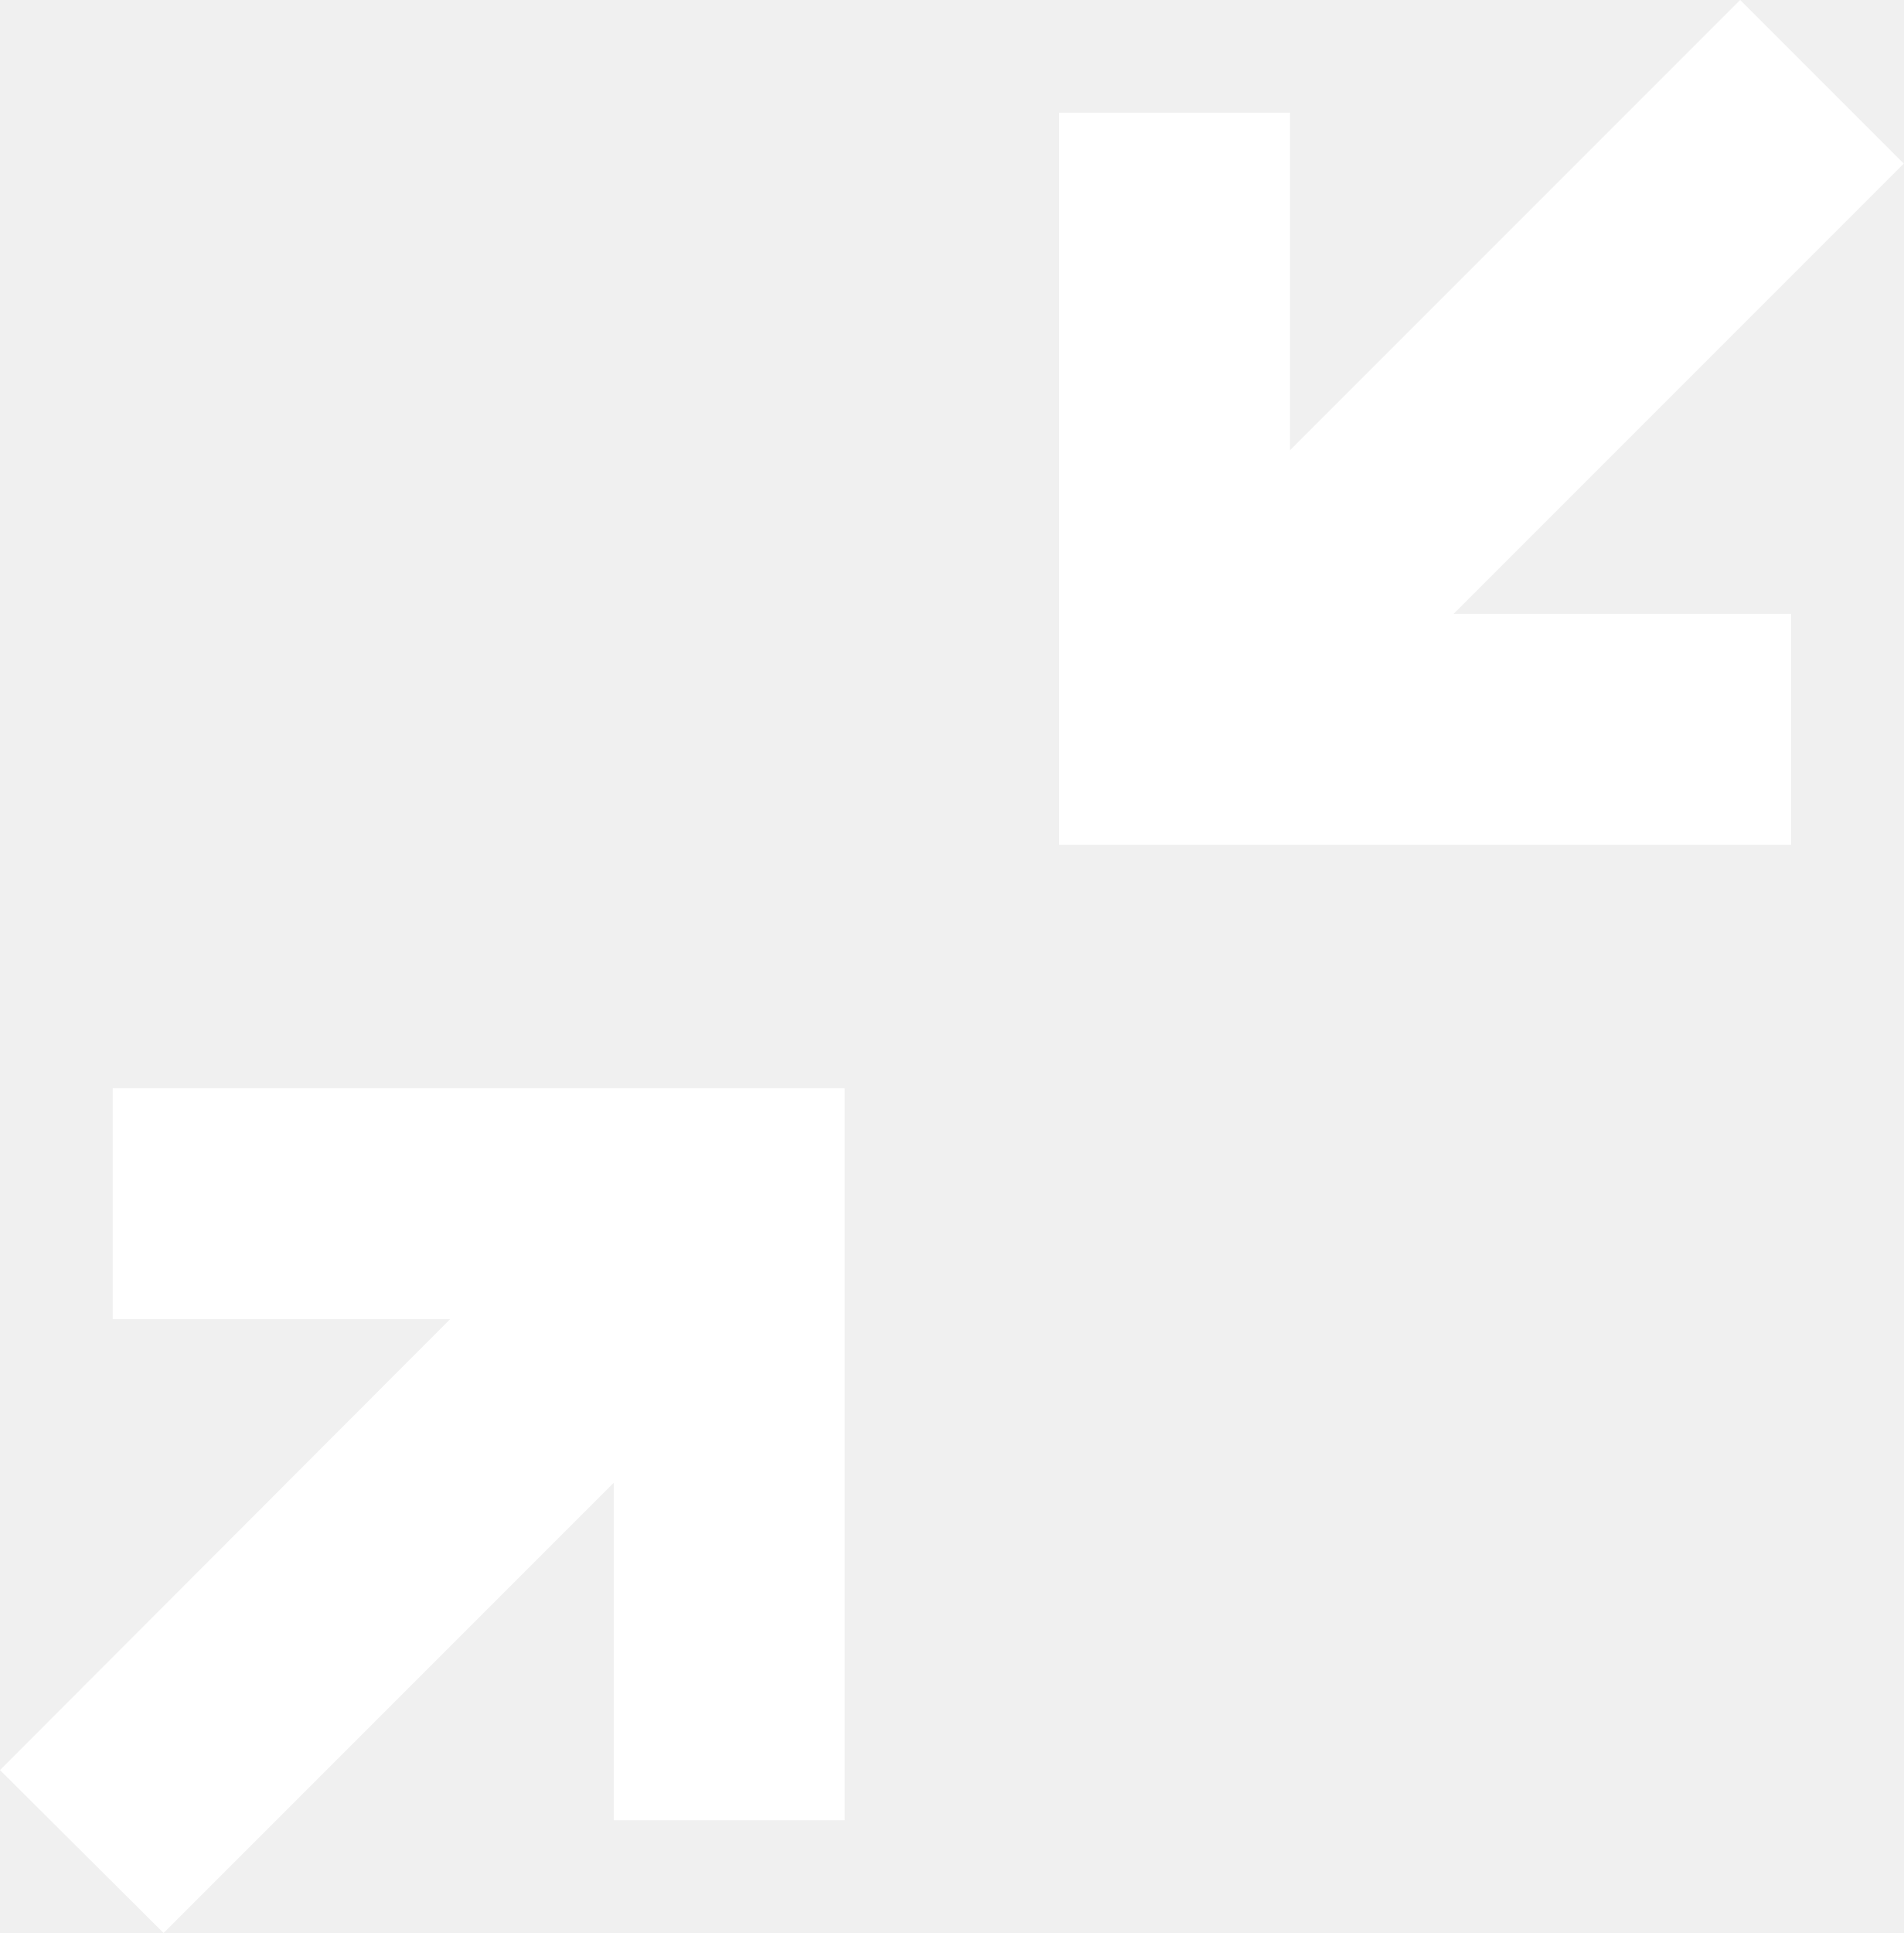
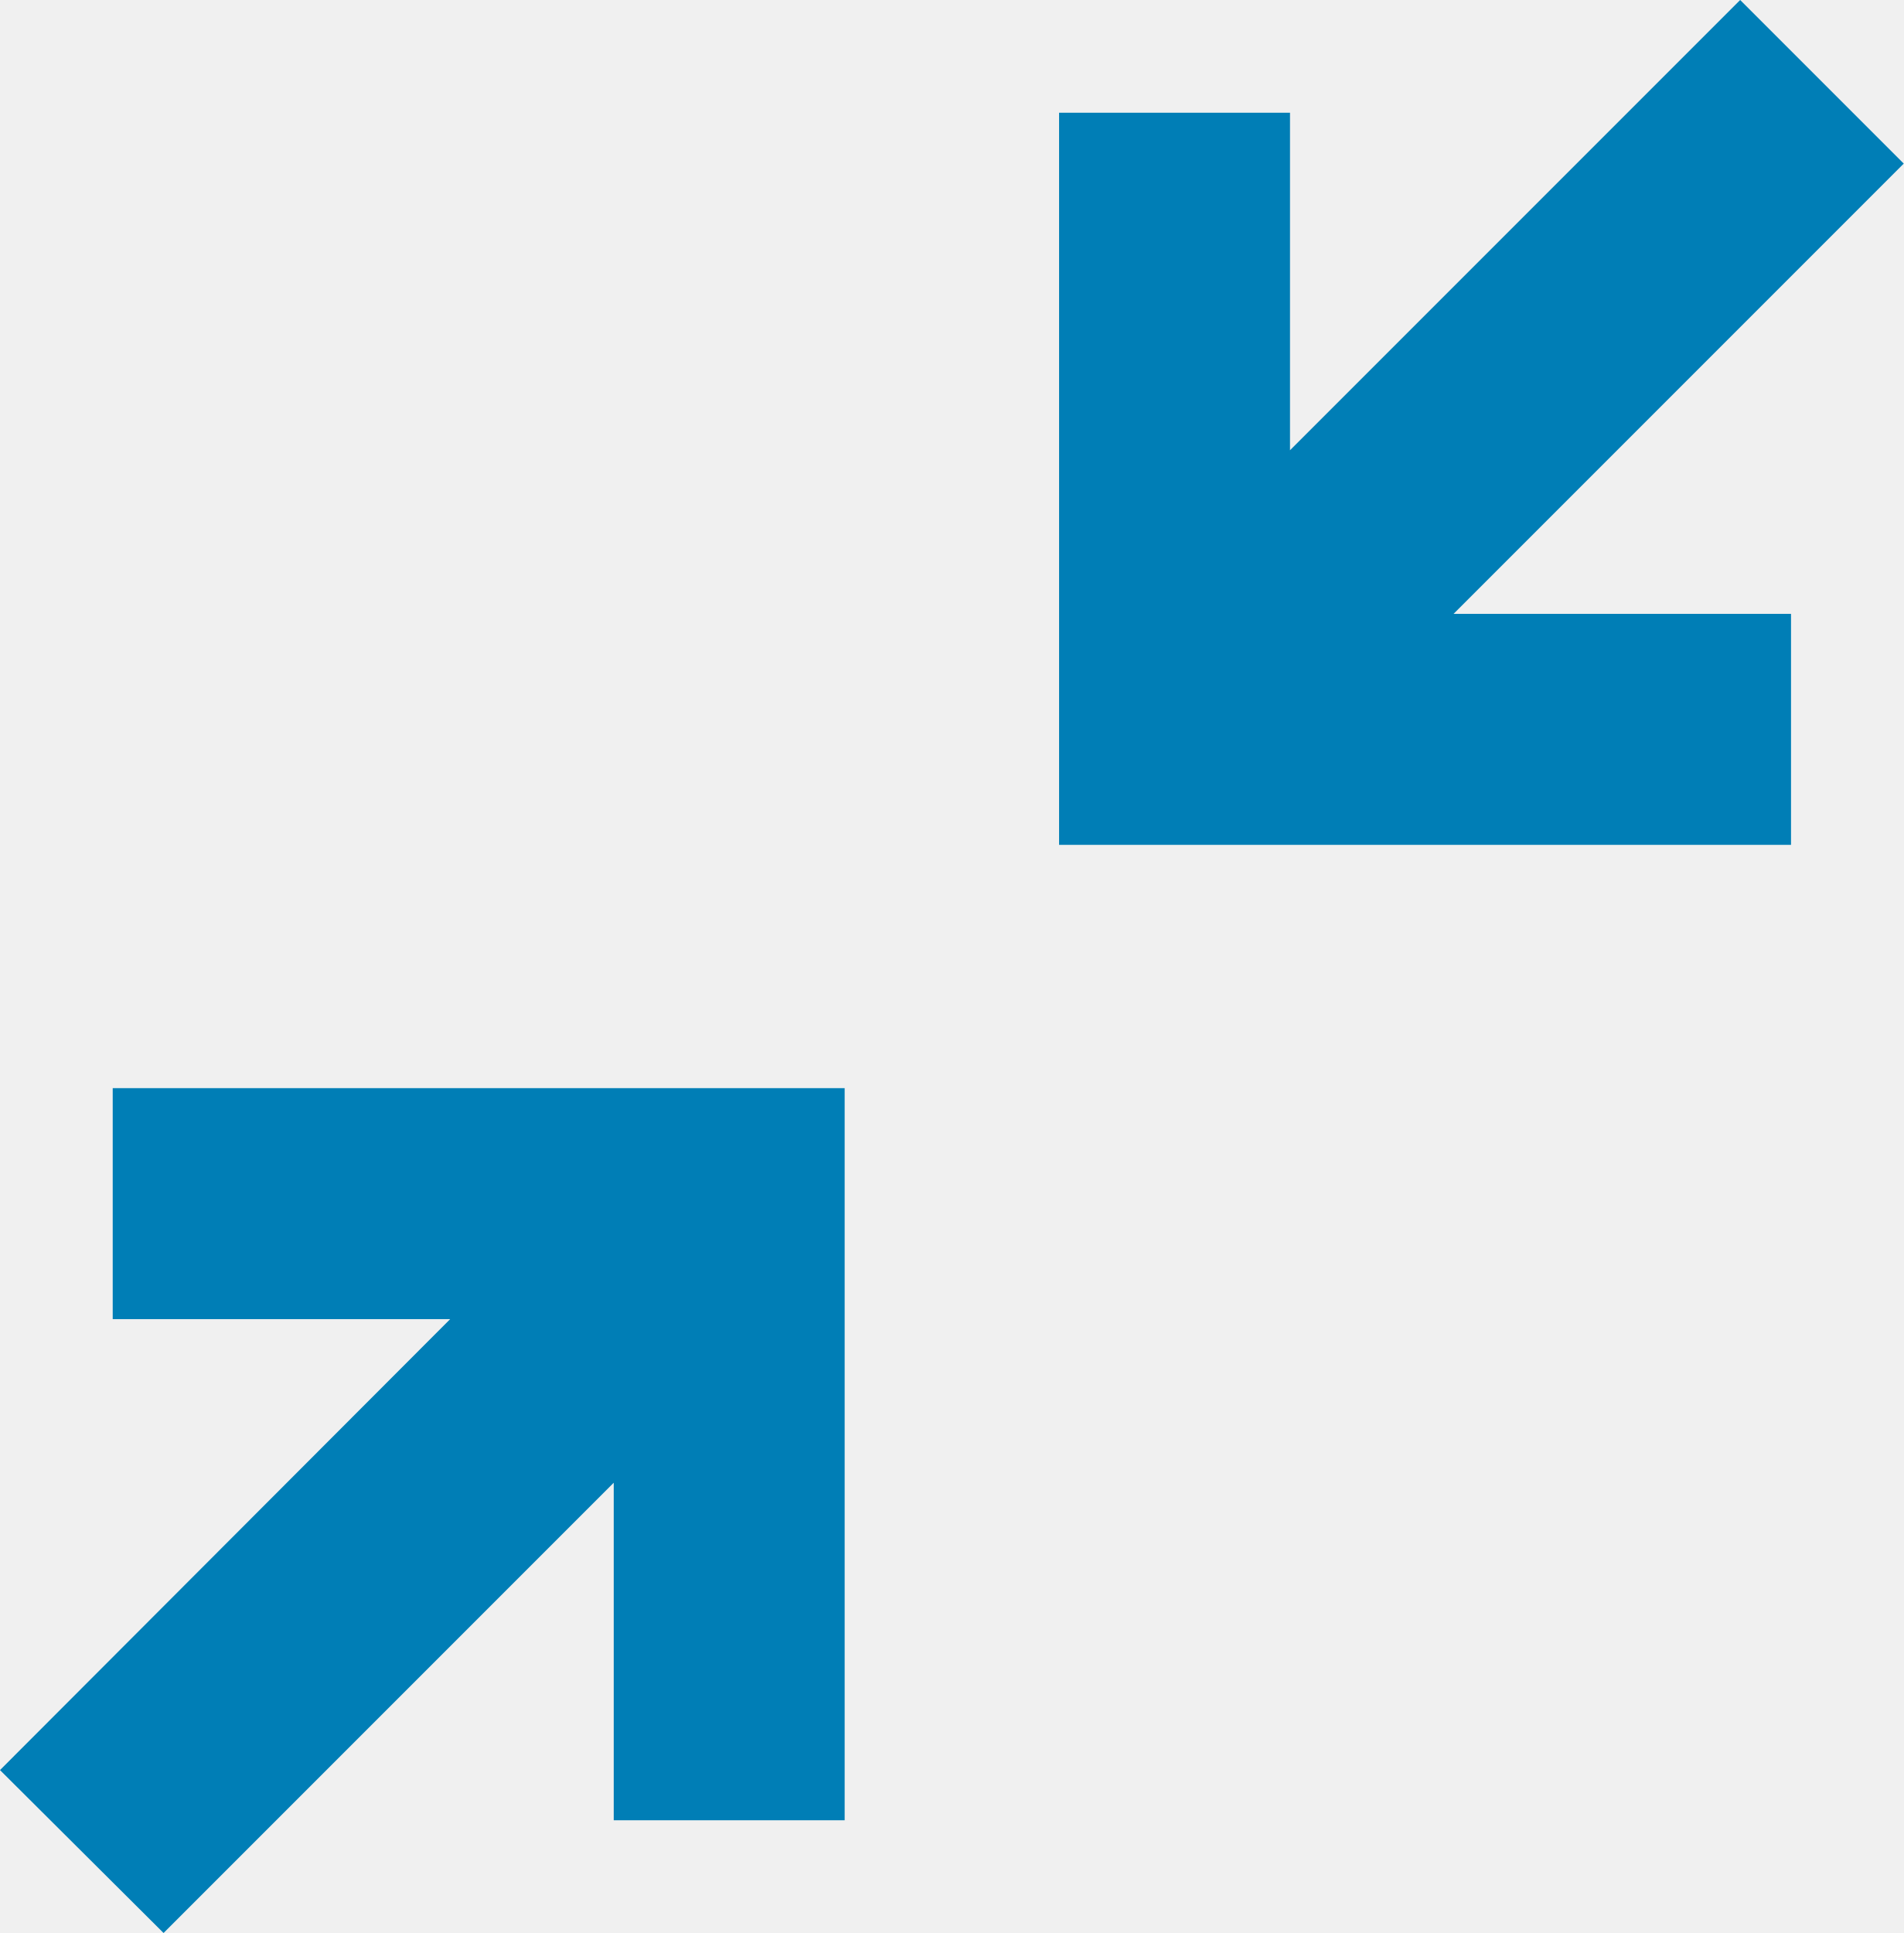
<svg xmlns="http://www.w3.org/2000/svg" id="Layer_1" data-name="Layer 1" viewBox="0 0 27.7 28.12">
  <defs>
-     <style>.cls-1{fill:#fff;}</style>
+     <style>.cls-1{fill:#007eb6;}</style>
  </defs>
  <polygon class="cls-1" points="27.7 2.38 25.32 0 18.77 6.55 18.77 1.64 15.41 1.64 15.41 12.29 26.06 12.29 26.06 8.93 21.15 8.93 27.7 2.38" />
  <polygon class="cls-1" points="0 25.75 2.38 28.12 8.93 21.57 8.93 26.48 12.29 26.48 12.29 15.83 1.64 15.83 1.64 19.19 6.55 19.19 0 25.75" />
</svg>
